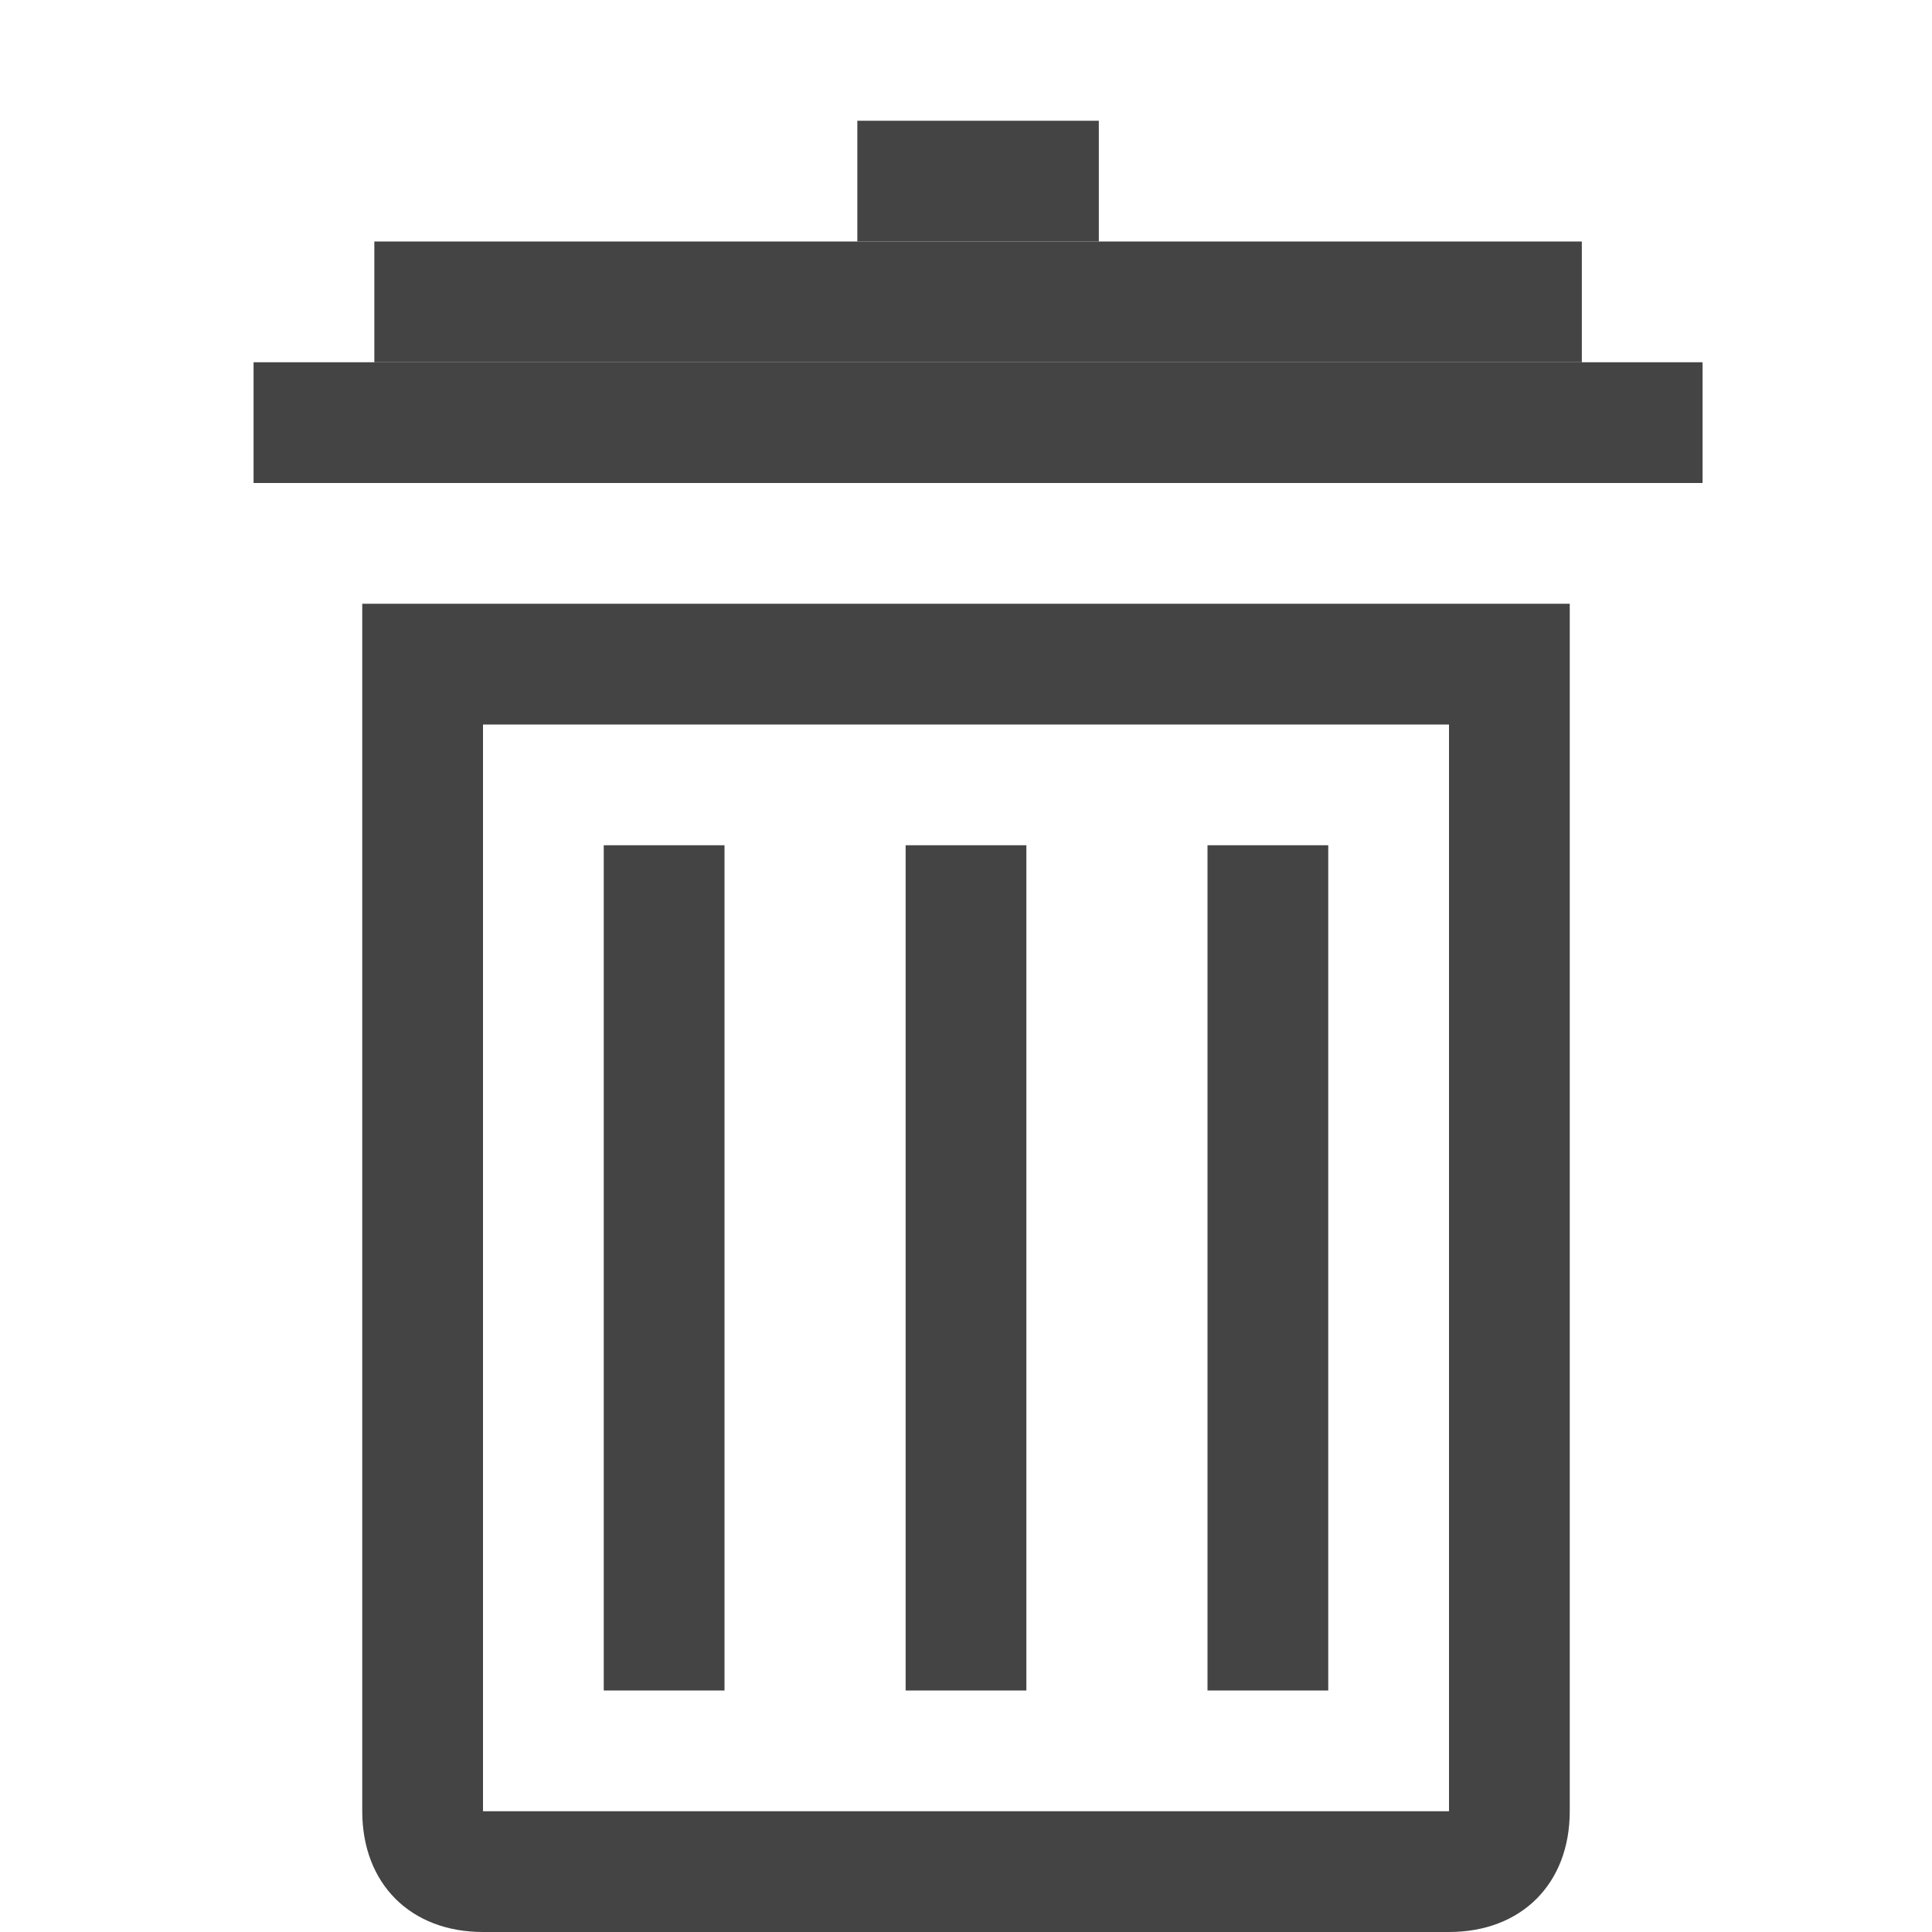
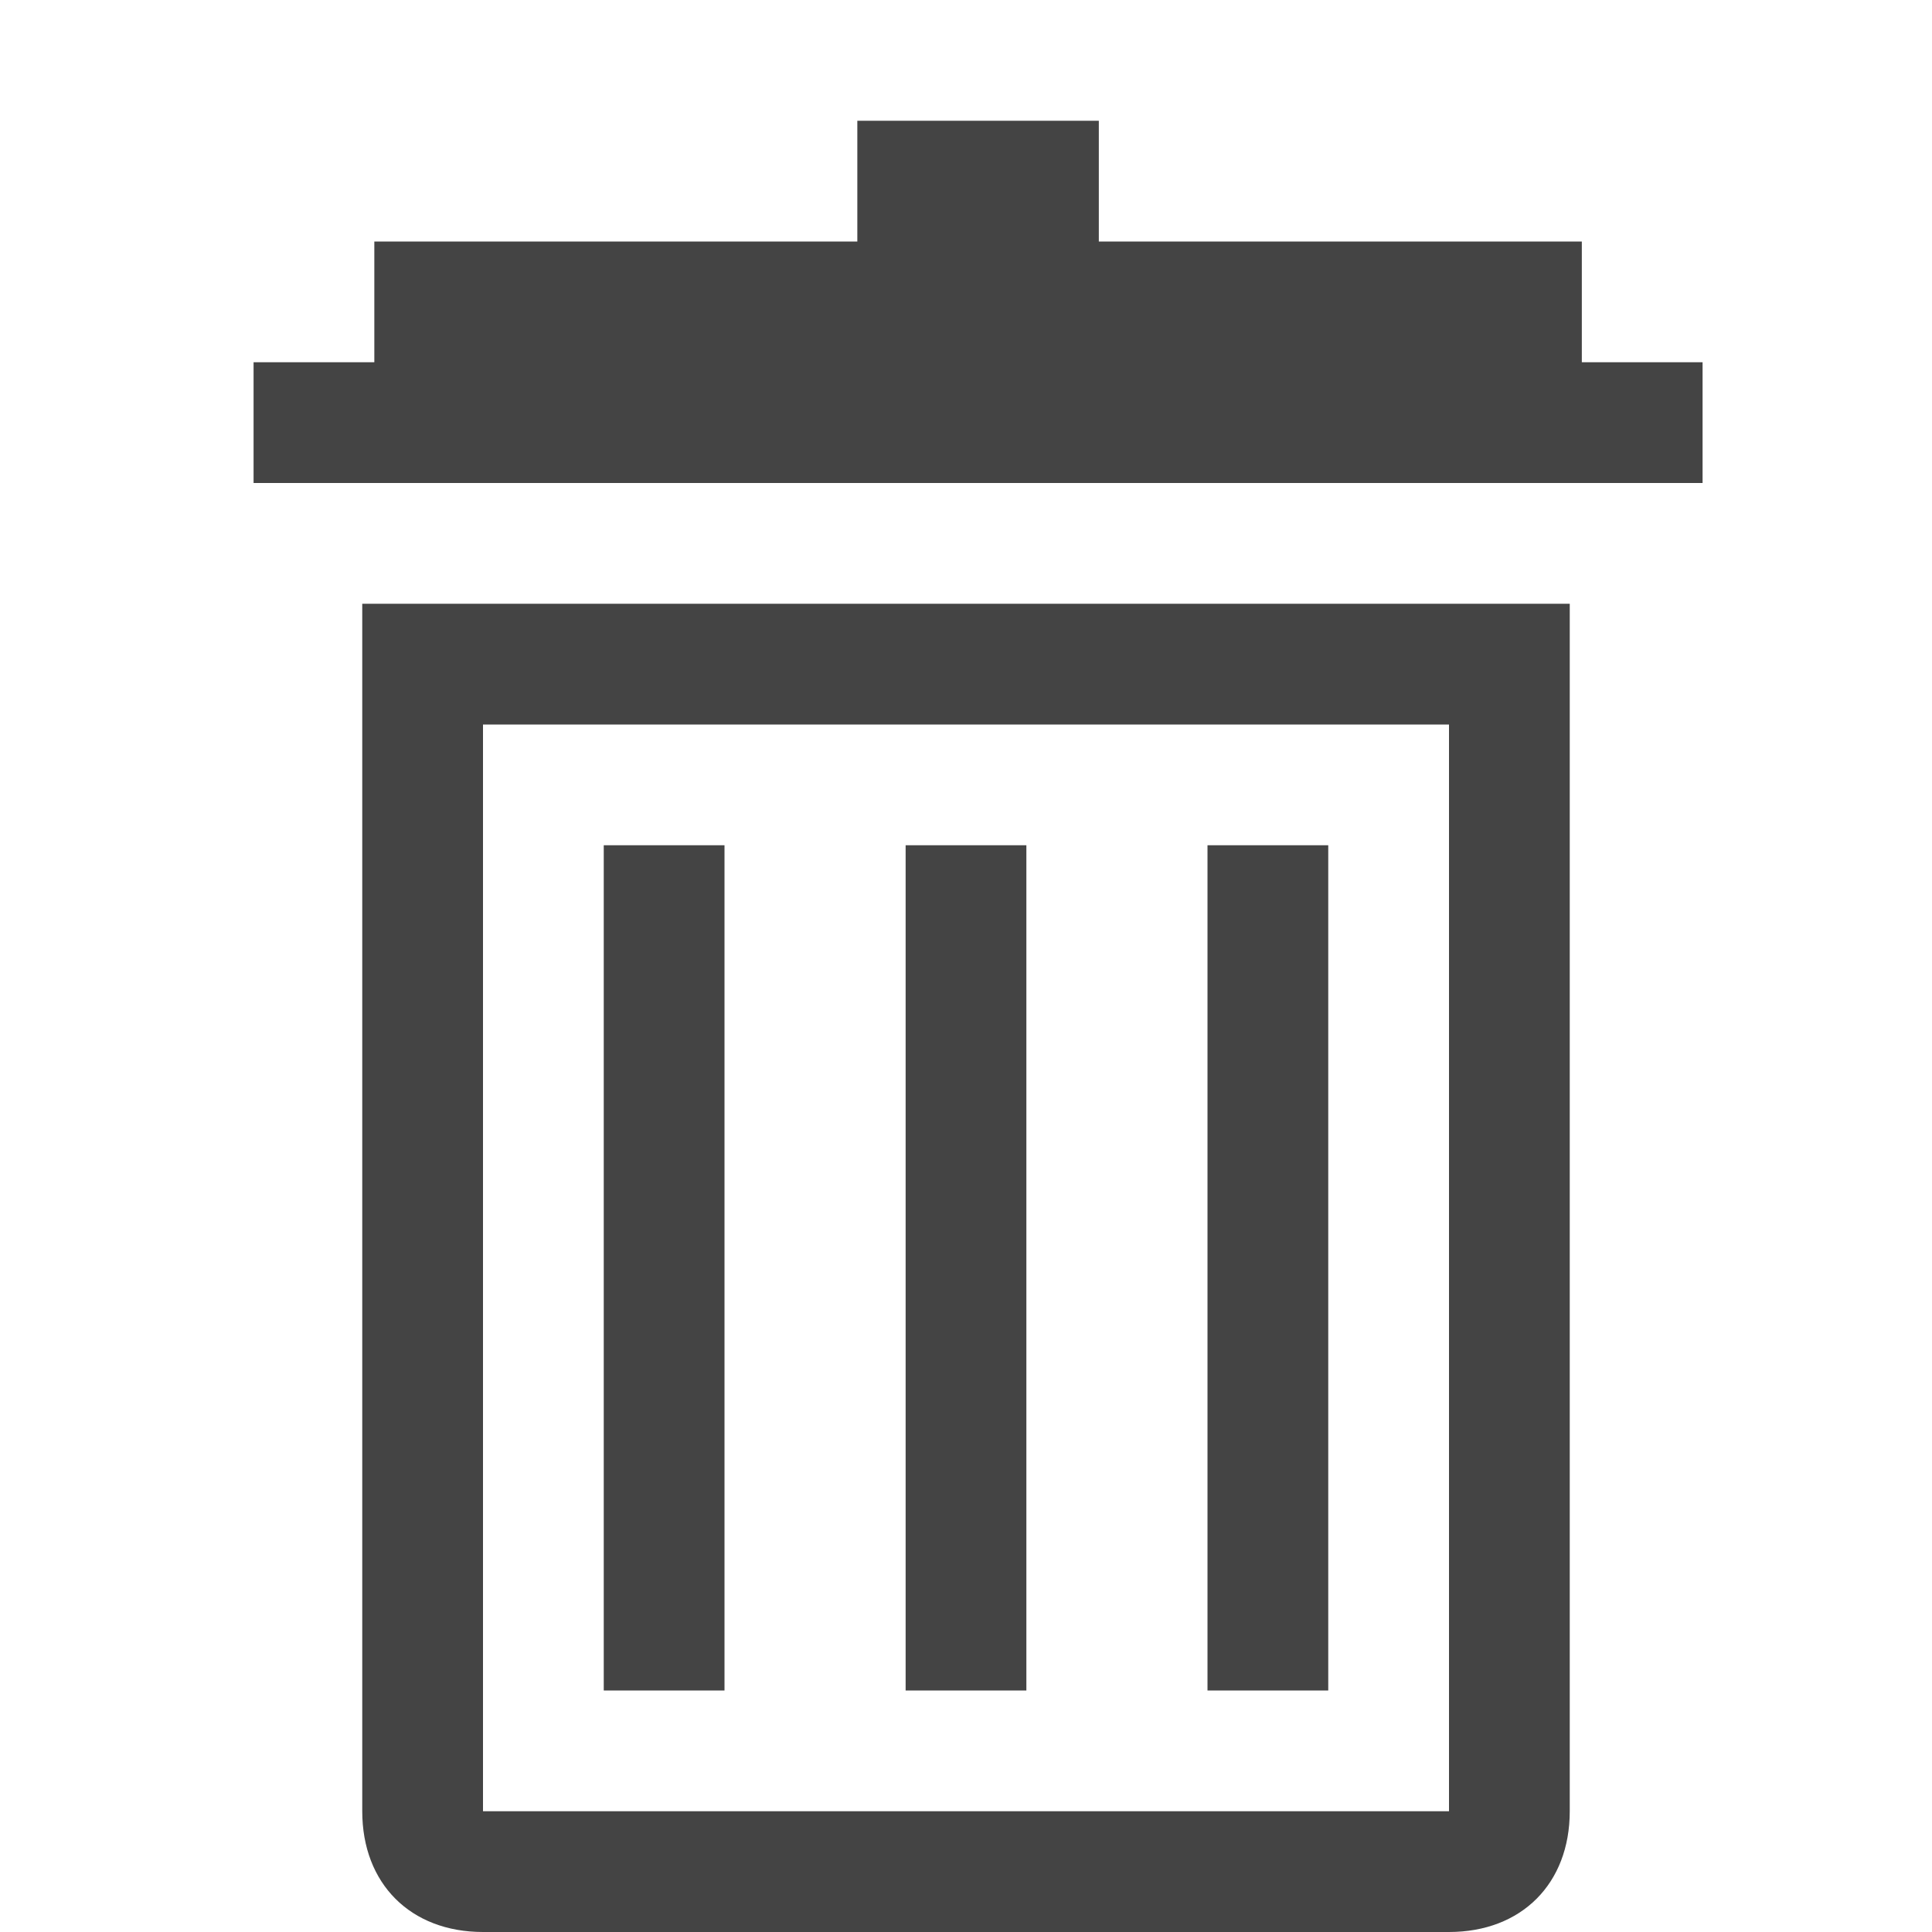
- <svg xmlns="http://www.w3.org/2000/svg" version="1.1" width="32" height="32" viewBox="0 0 32 32">
-   <path fill="#444" d="M24 12v18h-16v-18h16zM26 10h-20v20c0 1.2 0.8 2 2 2h16c1.2 0 2-0.8 2-2v-20z" />
-   <path fill="#444" d="M4.2 6h24v2h-24v-2z" />
-   <path fill="#444" d="M6.2 4h20v2h-20v-2z" />
-   <path fill="#444" d="M14.2 2h4v2h-4v-2z" />
-   <path fill="#444" d="M10 14h2v14h-2v-14z" />
-   <path fill="#444" d="M15 14h2v14h-2v-14z" />
-   <path fill="#444" d="M20 14h2v14h-2v-14z" />
+ <svg xmlns="http://www.w3.org/2000/svg" viewBox="0 0 32 32">
+   <path fill="#444" d="M24 12v18H8V12h16zm2-2H6v20c0 1.2.8 2 2 2h16c1.2 0 2-.8 2-2V10zM4.2 6h24v2h-24V6zm2-2h20v2h-20V4zm8-2h4v2h-4V2z" />
+   <path fill="#444" d="M10 14h2v14h-2V14zm5 0h2v14h-2V14zm5 0h2v14h-2V14z" />
</svg>
